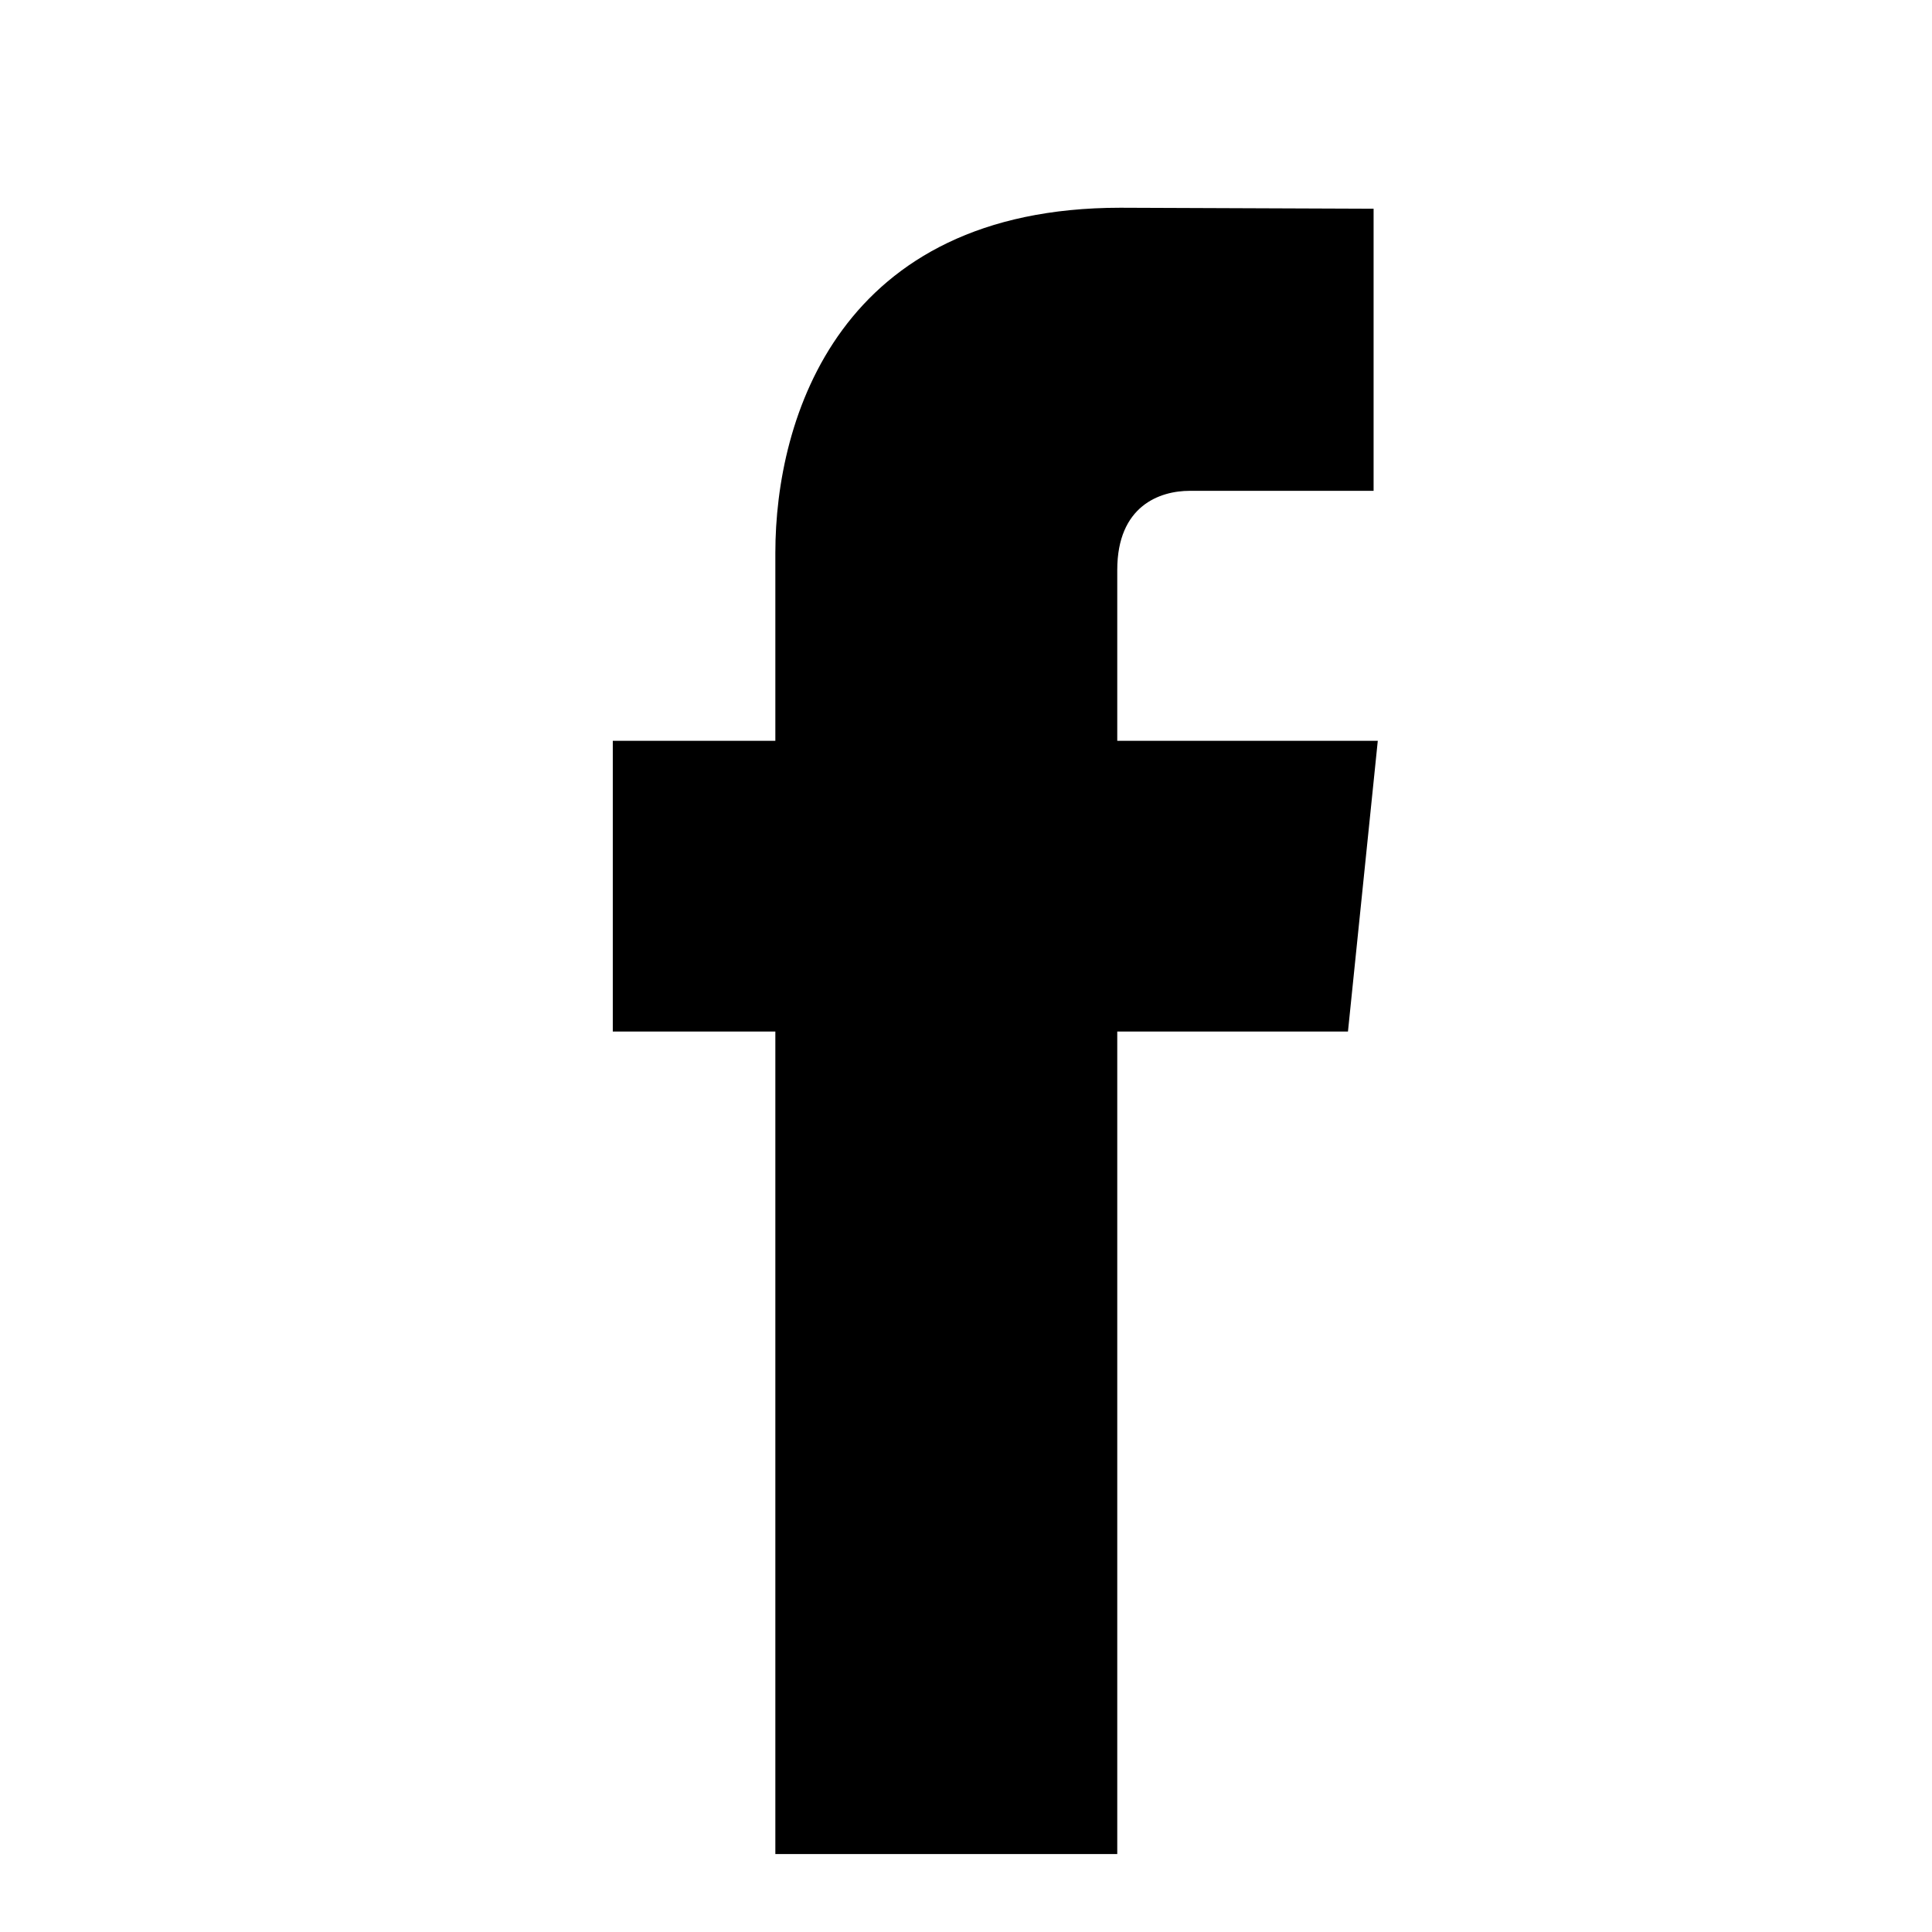
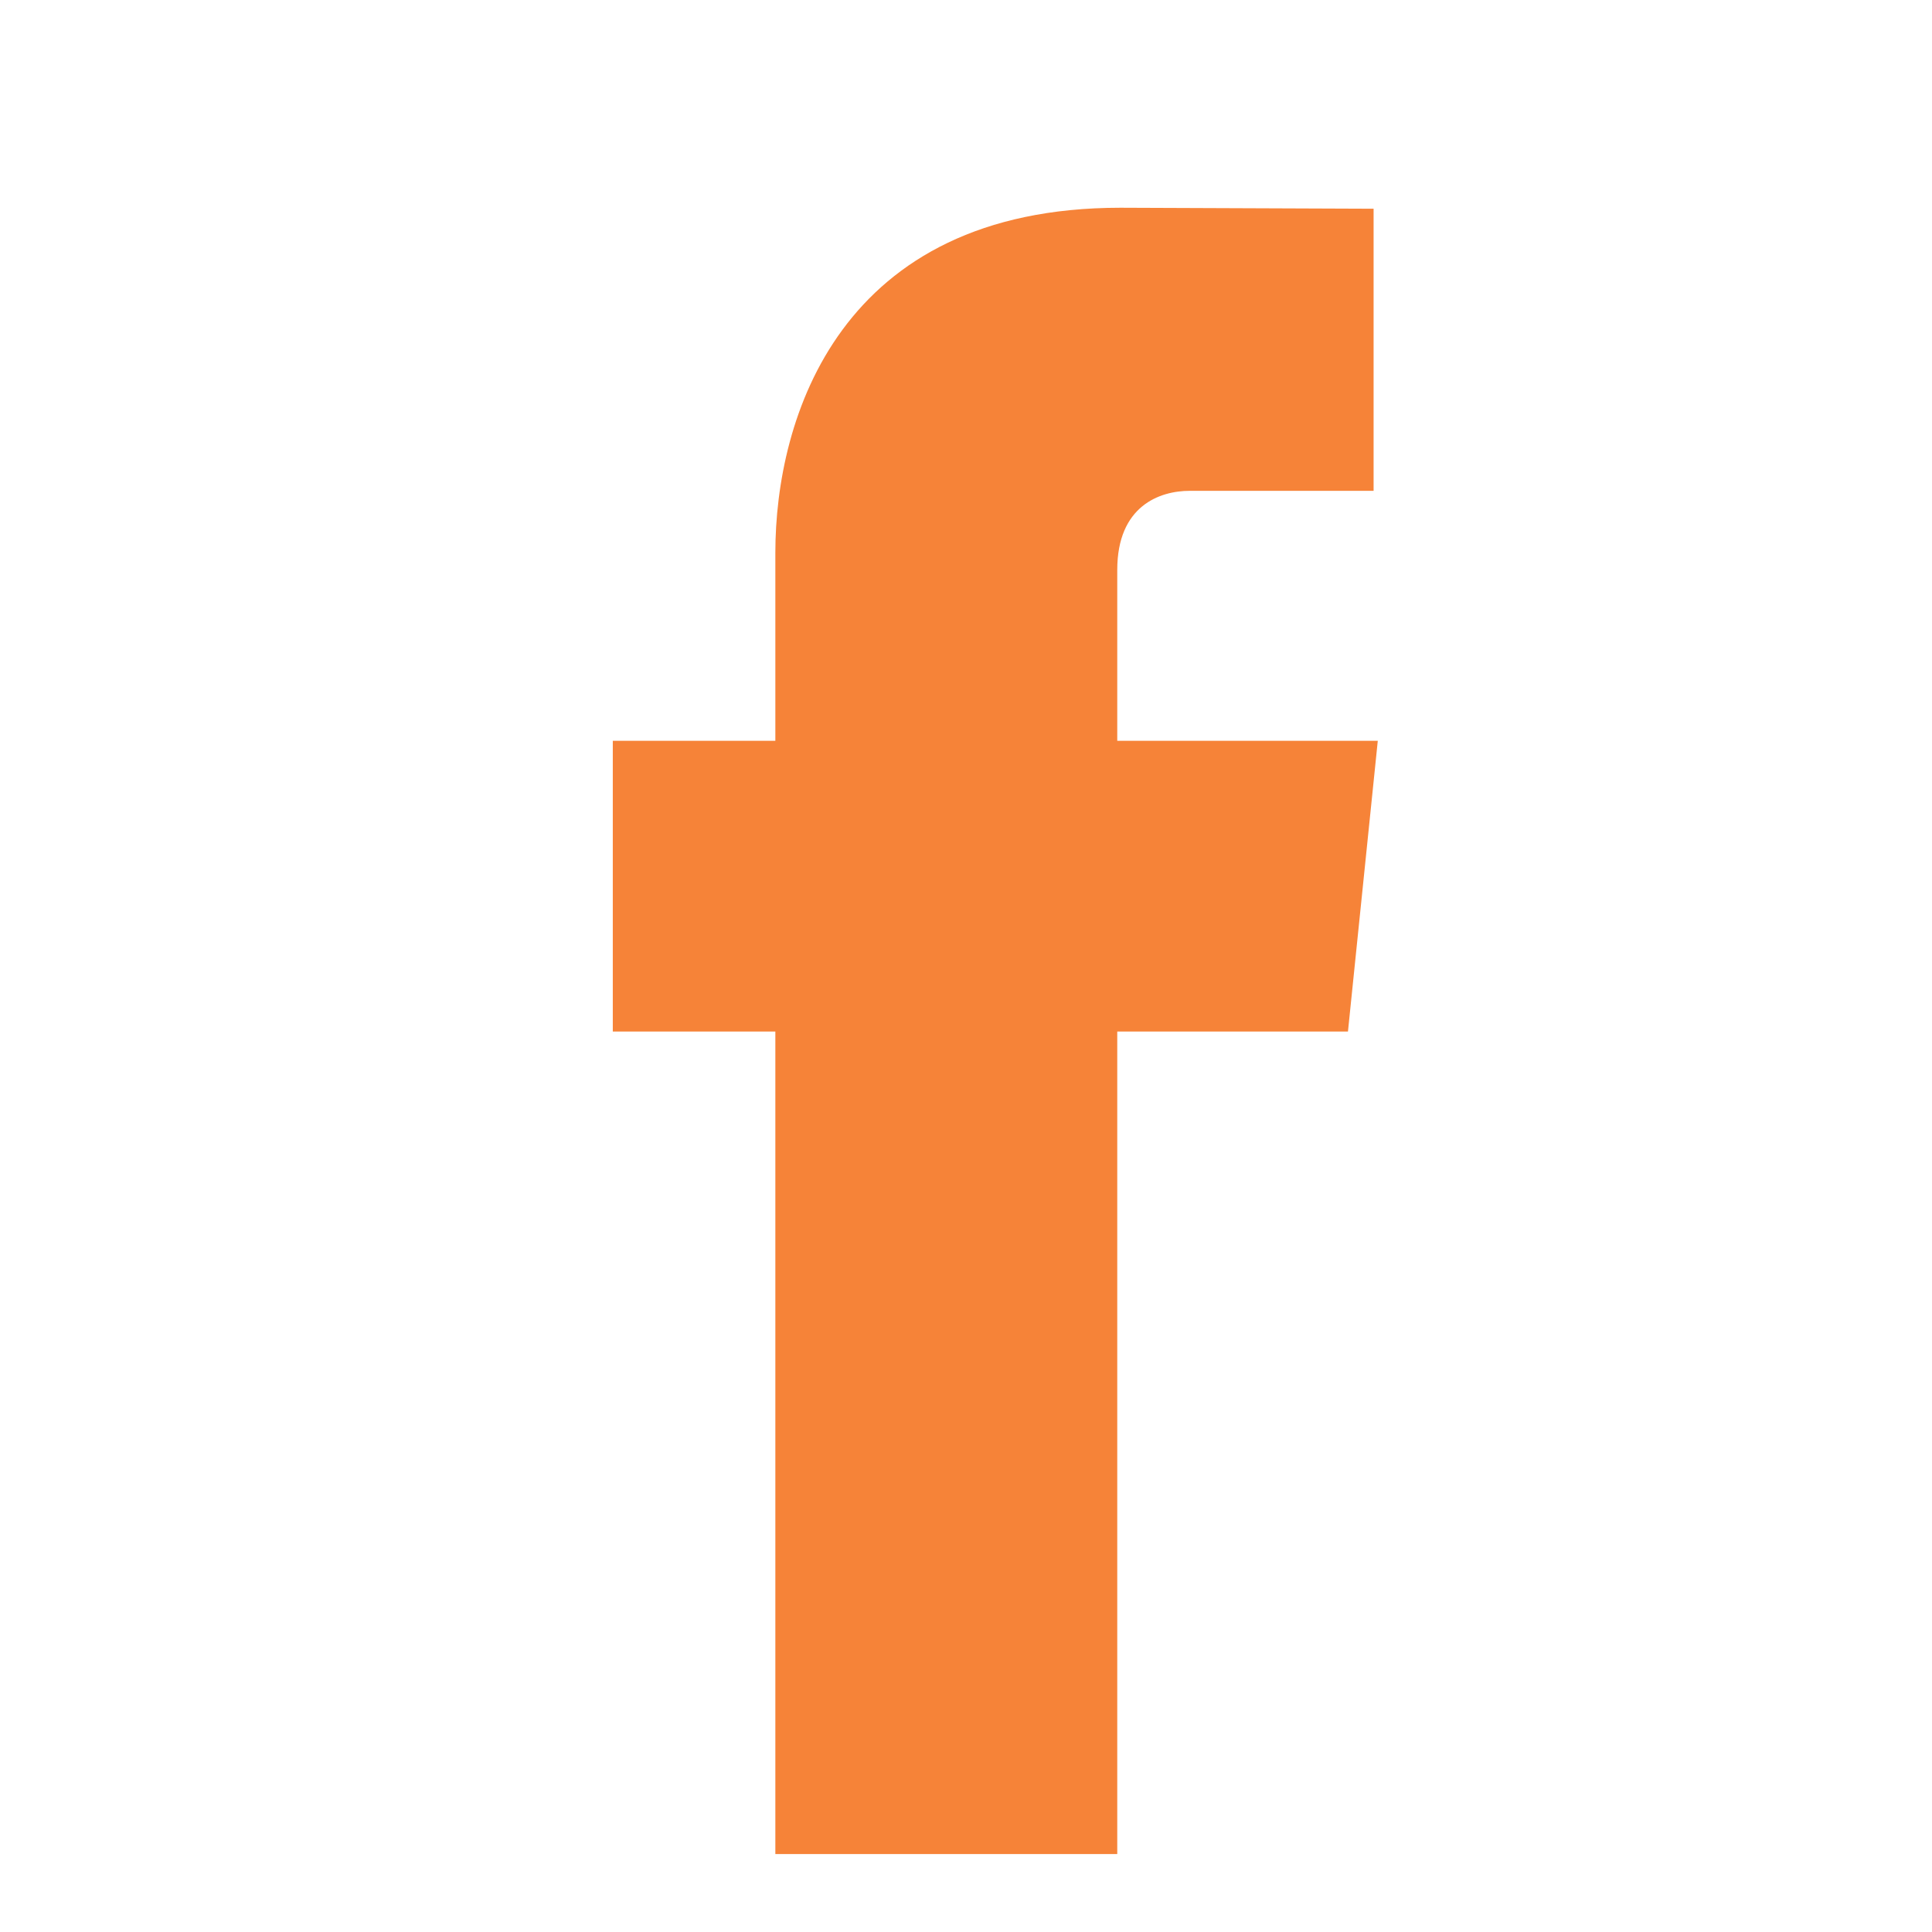
- <svg xmlns="http://www.w3.org/2000/svg" enable-background="new 0 0 56.693 56.693" height="56.693px" id="Layer_1" version="1.1" viewBox="0 0 56.693 56.693" width="56.693px" xml:space="preserve">
+ <svg xmlns="http://www.w3.org/2000/svg" enable-background="new 0 0 56.693 56.693" height="56.693px" id="Layer_1" version="1.1" fill="#f68338" viewBox="0 0 56.693 56.693" width="56.693px" xml:space="preserve">
  <path d="M40.43,21.739h-7.645v-5.014c0-1.883,1.248-2.322,2.127-2.322c0.877,0,5.395,0,5.395,0V6.125l-7.43-0.029  c-8.248,0-10.125,6.174-10.125,10.125v5.518h-4.77v8.53h4.77c0,10.947,0,24.137,0,24.137h10.033c0,0,0-13.32,0-24.137h6.77  L40.43,21.739z" />
</svg>
